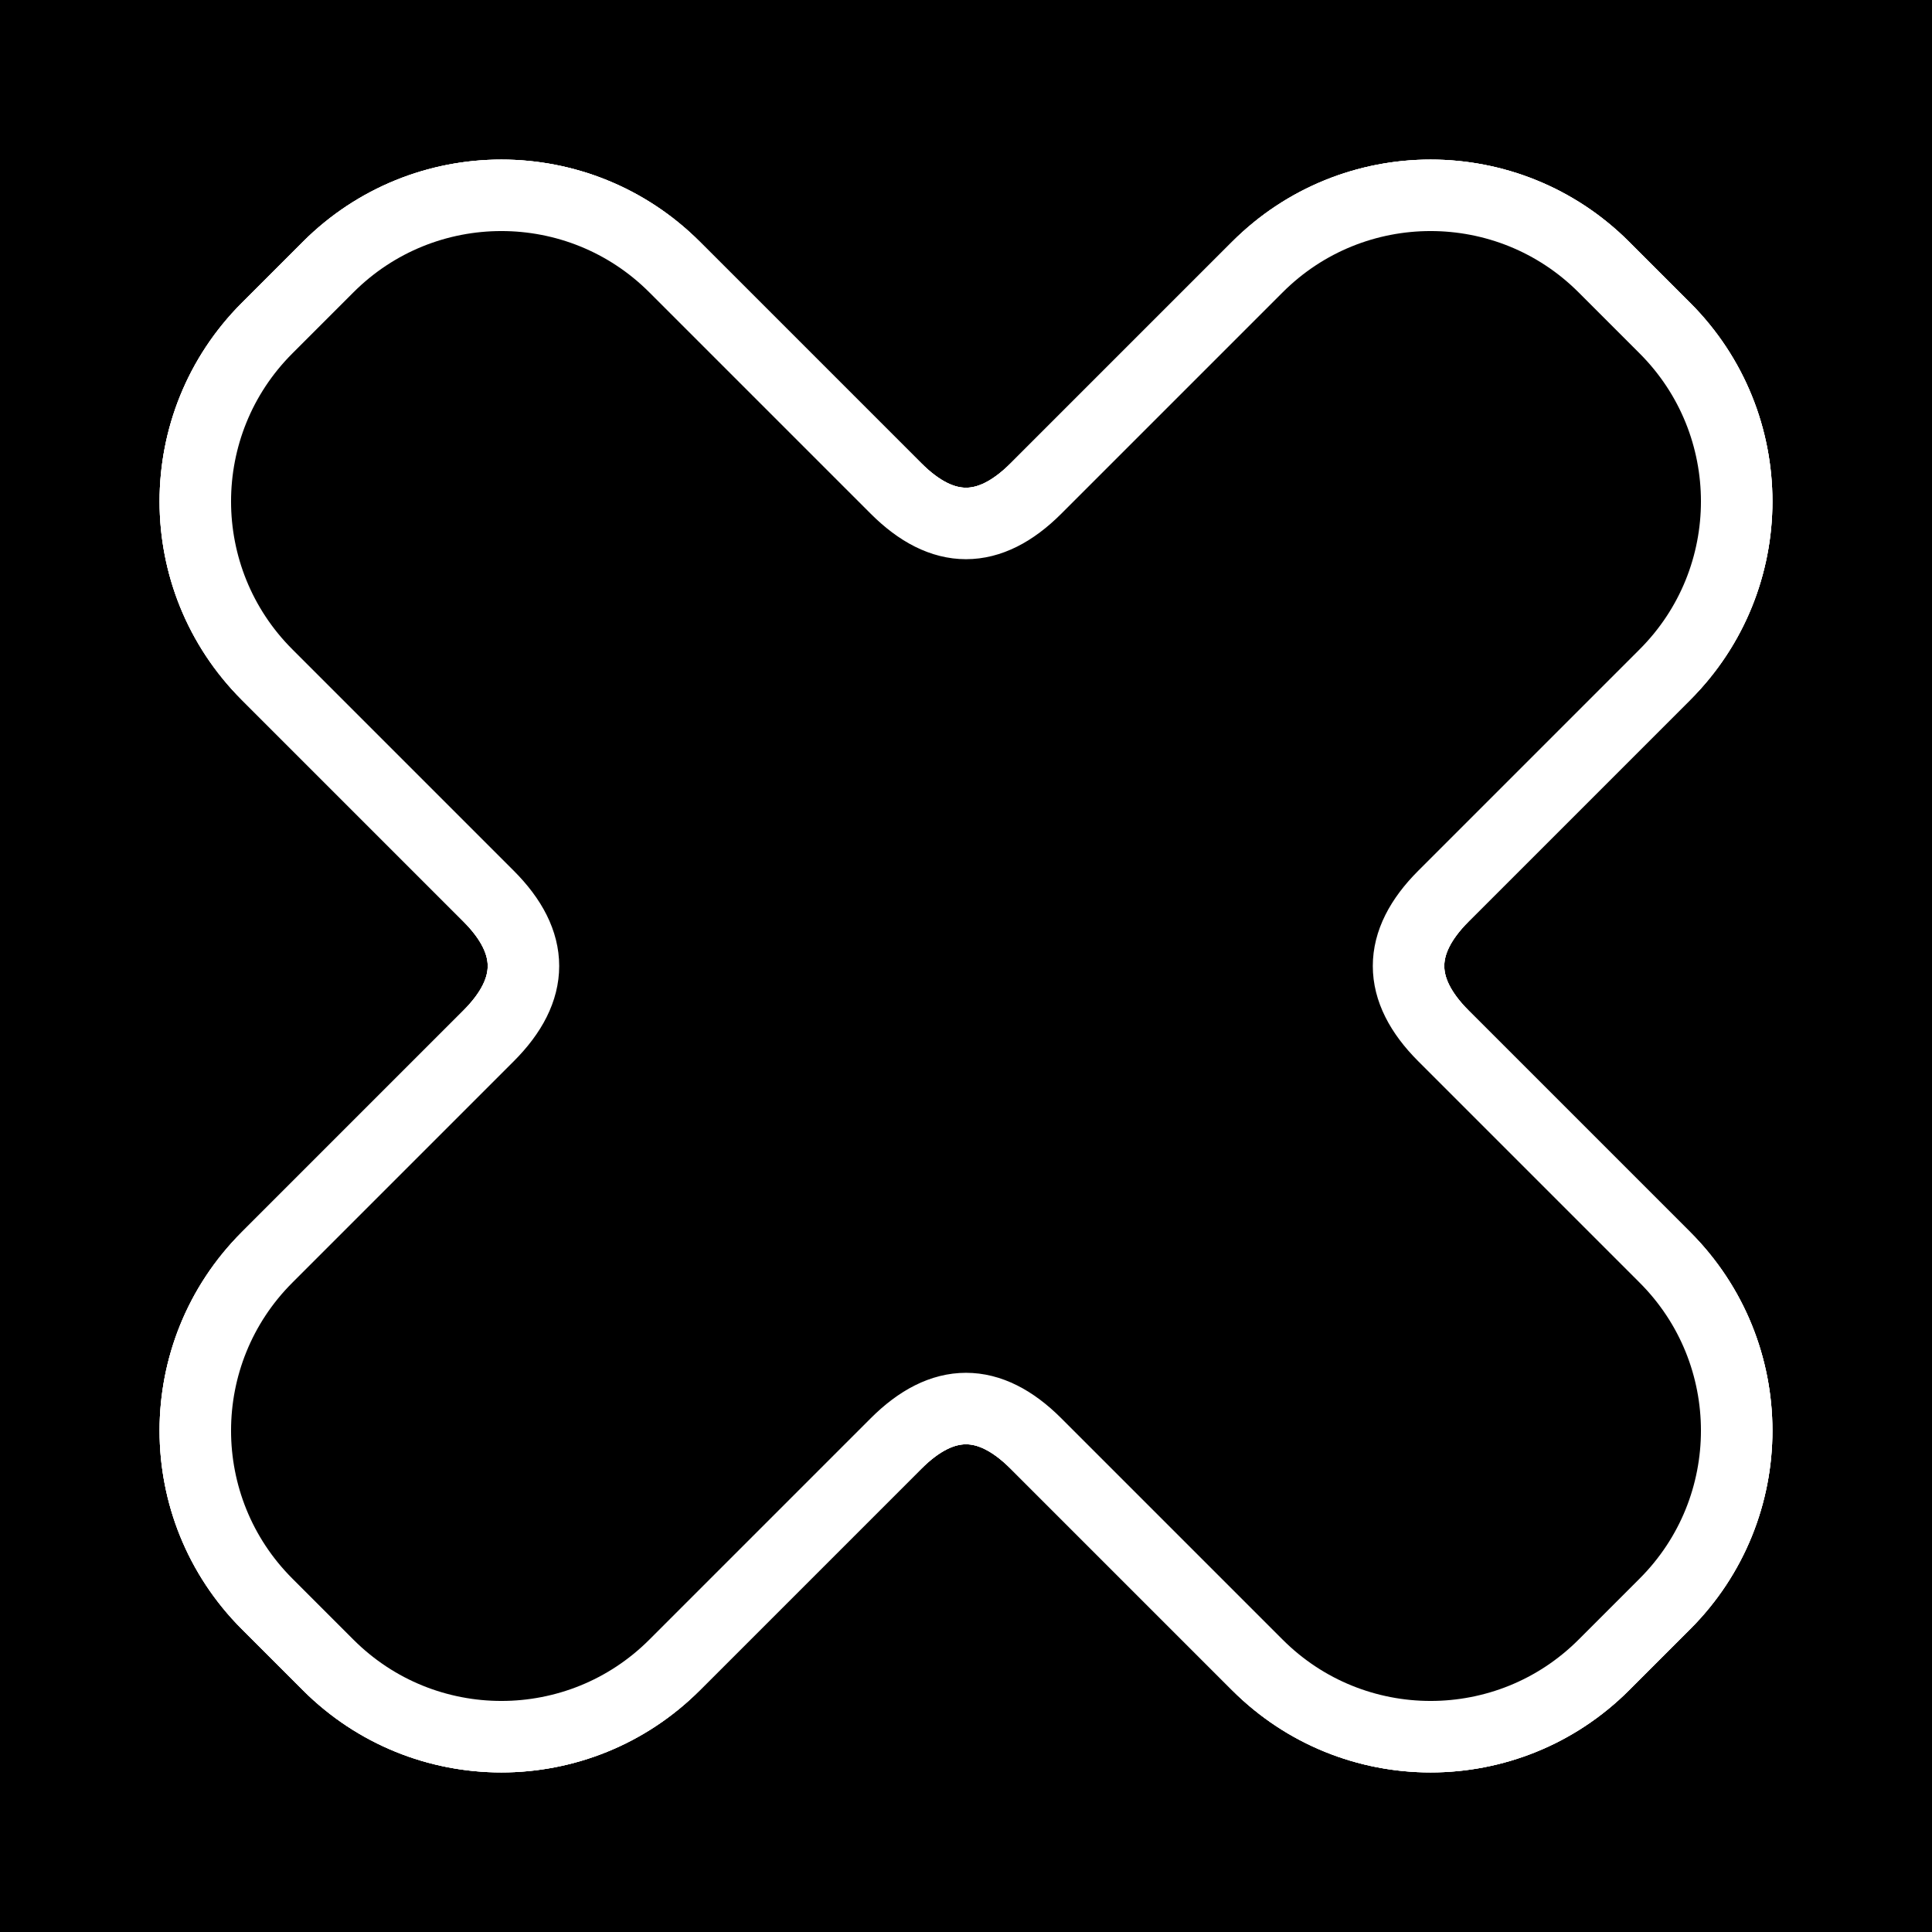
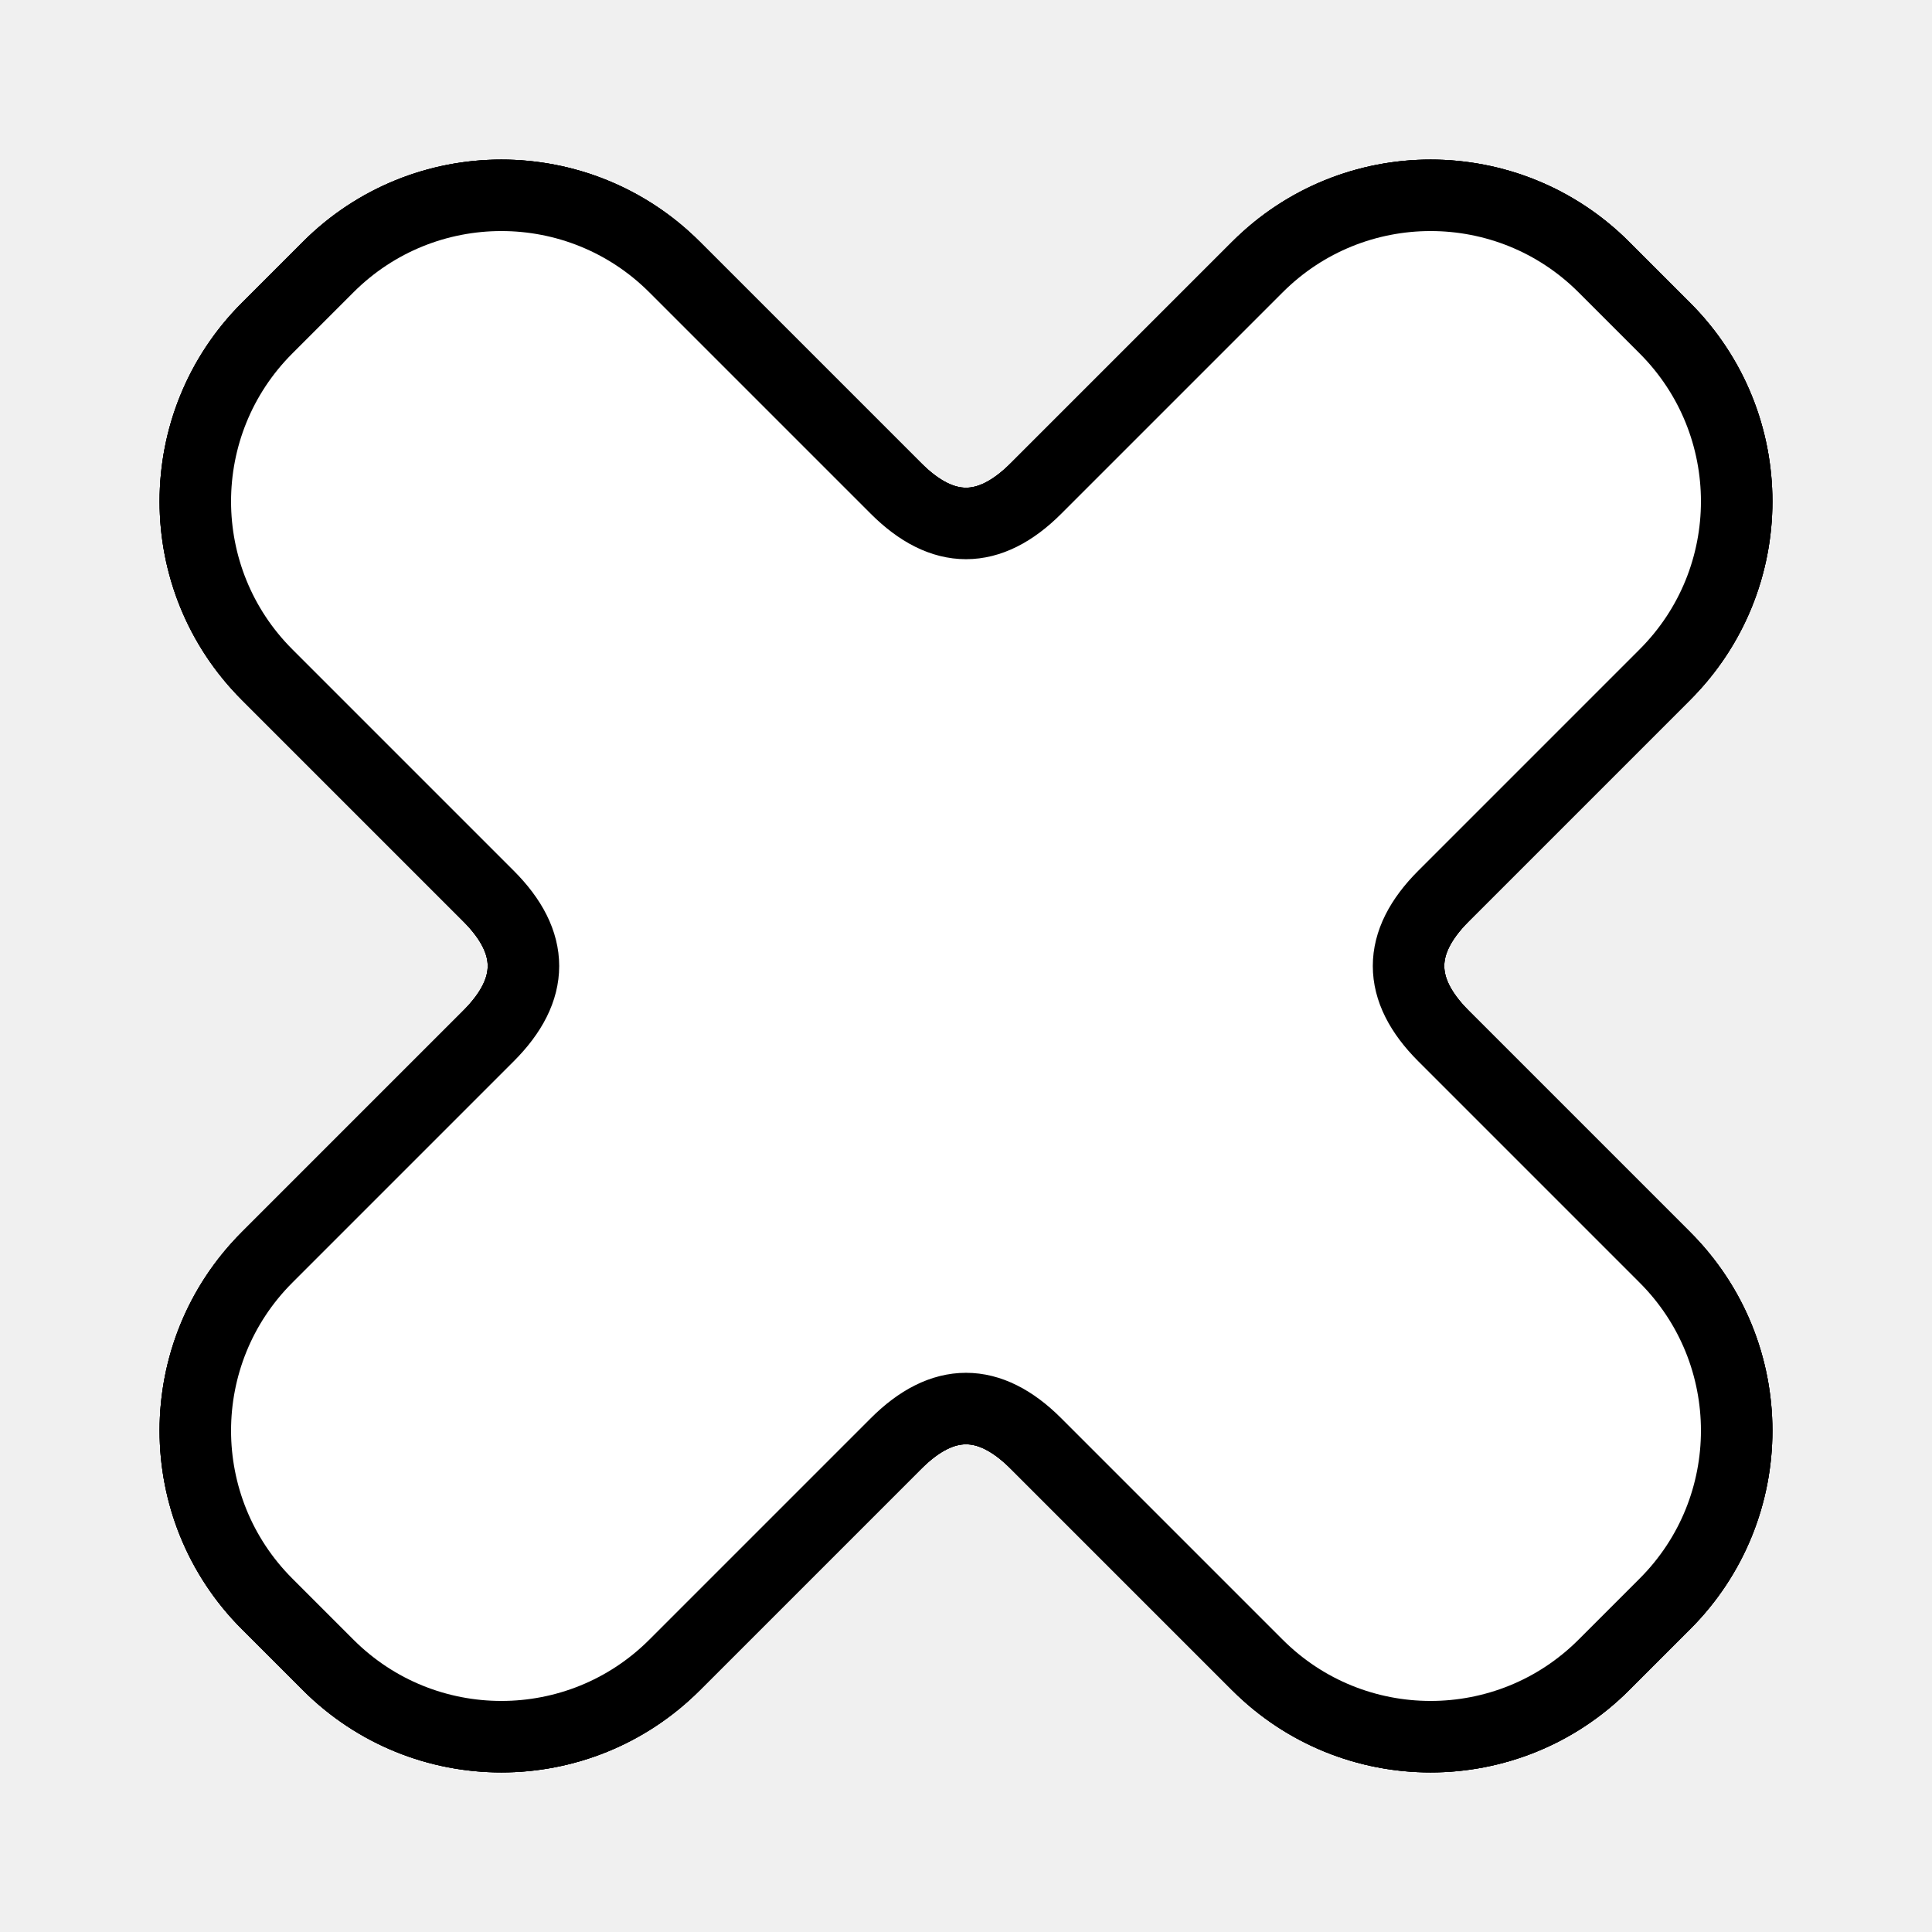
<svg xmlns="http://www.w3.org/2000/svg" width="512" height="512" viewBox="0 0 512 512" role="img" aria-label="Xenon counter loading animation">
-   <rect width="512" height="512" fill="#000000" />
  <style>.disc{transform-origin:256px 256px;animation:turn 2.083s cubic-bezier(.75,0,.25,1) infinite}.disc.reverse{animation-name:reverse}@keyframes turn{0%{transform:rotate(0deg)}75%,100%{transform:rotate(90deg)}}@keyframes reverse{0%{transform:rotate(0deg)}75%,100%{transform:rotate(-90deg)}}.breath{transform-origin:256px 256px;animation:breathe 2.083s cubic-bezier(.45,0,.25,1) infinite}@keyframes breathe{0%,75%,100%{transform:scale(1)}37.5%{transform:scale(1.065)}}@media(prefers-reduced-motion:reduce){.disc,.breath{animation:none!important}}</style>
  <g class="disc" style="animation-delay:-1.667s">
-     <path d="M274.557 129.442 L325.127 78.873 L333.227 70.773 A64.913 64.913 0 0 1 425.027 70.773 L441.227 86.973 A64.913 64.913 0 0 1 441.227 178.773 L433.127 186.873 L382.558 237.443 Q364.001 256 382.558 274.557 L433.127 325.127 L441.227 333.227 A64.913 64.913 0 0 1 441.227 425.027 L425.027 441.227 A64.913 64.913 0 0 1 333.227 441.227 L325.127 433.127 L274.557 382.558 Q256 364.001 237.443 382.558 L186.873 433.127 L178.773 441.227 A64.913 64.913 0 0 1 86.973 441.227 L70.773 425.027 A64.913 64.913 0 0 1 70.773 333.227 L78.873 325.127 L129.442 274.557 Q147.999 256 129.442 237.443 L78.873 186.873 L70.773 178.773 A64.913 64.913 0 0 1 70.773 86.973 L86.973 70.773 A64.913 64.913 0 0 1 178.773 70.773 L186.873 78.873 L237.443 129.442 Q256 147.999 274.557 129.442 Z" fill="#000000" stroke="#ffffff" stroke-width="18.944" stroke-linejoin="round" />
+     <path d="M274.557 129.442 L325.127 78.873 L333.227 70.773 A64.913 64.913 0 0 1 425.027 70.773 L441.227 86.973 A64.913 64.913 0 0 1 441.227 178.773 L433.127 186.873 L382.558 237.443 Q364.001 256 382.558 274.557 L433.127 325.127 L441.227 333.227 A64.913 64.913 0 0 1 441.227 425.027 L425.027 441.227 A64.913 64.913 0 0 1 333.227 441.227 L325.127 433.127 L274.557 382.558 Q256 364.001 237.443 382.558 L186.873 433.127 L178.773 441.227 A64.913 64.913 0 0 1 86.973 441.227 L70.773 425.027 A64.913 64.913 0 0 1 70.773 333.227 L78.873 325.127 L129.442 274.557 Q147.999 256 129.442 237.443 L78.873 186.873 L70.773 178.773 A64.913 64.913 0 0 1 70.773 86.973 L86.973 70.773 A64.913 64.913 0 0 1 178.773 70.773 L186.873 78.873 L237.443 129.442 Q256 147.999 274.557 129.442 Z" fill="#ffffff" stroke="#000000" stroke-width="18.944" stroke-linejoin="round" />
  </g>
  <g class="disc reverse" style="animation-delay:-1.875s">
-     <path d="M274.557 129.442 L325.127 78.873 L333.227 70.773 A64.913 64.913 0 0 1 425.027 70.773 L441.227 86.973 A64.913 64.913 0 0 1 441.227 178.773 L433.127 186.873 L382.558 237.443 Q364.001 256 382.558 274.557 L433.127 325.127 L441.227 333.227 A64.913 64.913 0 0 1 441.227 425.027 L425.027 441.227 A64.913 64.913 0 0 1 333.227 441.227 L325.127 433.127 L274.557 382.558 Q256 364.001 237.443 382.558 L186.873 433.127 L178.773 441.227 A64.913 64.913 0 0 1 86.973 441.227 L70.773 425.027 A64.913 64.913 0 0 1 70.773 333.227 L78.873 325.127 L129.442 274.557 Q147.999 256 129.442 237.443 L78.873 186.873 L70.773 178.773 A64.913 64.913 0 0 1 70.773 86.973 L86.973 70.773 A64.913 64.913 0 0 1 178.773 70.773 L186.873 78.873 L237.443 129.442 Q256 147.999 274.557 129.442 Z" fill="#000000" stroke="#ffffff" stroke-width="18.944" stroke-linejoin="round" />
+     <path d="M274.557 129.442 L325.127 78.873 L333.227 70.773 A64.913 64.913 0 0 1 425.027 70.773 L441.227 86.973 A64.913 64.913 0 0 1 441.227 178.773 L433.127 186.873 L382.558 237.443 Q364.001 256 382.558 274.557 L433.127 325.127 L441.227 333.227 A64.913 64.913 0 0 1 441.227 425.027 L425.027 441.227 A64.913 64.913 0 0 1 333.227 441.227 L325.127 433.127 L274.557 382.558 Q256 364.001 237.443 382.558 L186.873 433.127 L178.773 441.227 A64.913 64.913 0 0 1 86.973 441.227 L70.773 425.027 A64.913 64.913 0 0 1 70.773 333.227 L78.873 325.127 L129.442 274.557 Q147.999 256 129.442 237.443 L78.873 186.873 L70.773 178.773 A64.913 64.913 0 0 1 70.773 86.973 L86.973 70.773 A64.913 64.913 0 0 1 178.773 70.773 L186.873 78.873 L237.443 129.442 Q256 147.999 274.557 129.442 Z" fill="#ffffff" stroke="#000000" stroke-width="18.944" stroke-linejoin="round" />
  </g>
  <g class="disc" style="animation-delay:-2.083s">
-     <path d="M274.557 129.442 L325.127 78.873 L333.227 70.773 A64.913 64.913 0 0 1 425.027 70.773 L441.227 86.973 A64.913 64.913 0 0 1 441.227 178.773 L433.127 186.873 L382.558 237.443 Q364.001 256 382.558 274.557 L433.127 325.127 L441.227 333.227 A64.913 64.913 0 0 1 441.227 425.027 L425.027 441.227 A64.913 64.913 0 0 1 333.227 441.227 L325.127 433.127 L274.557 382.558 Q256 364.001 237.443 382.558 L186.873 433.127 L178.773 441.227 A64.913 64.913 0 0 1 86.973 441.227 L70.773 425.027 A64.913 64.913 0 0 1 70.773 333.227 L78.873 325.127 L129.442 274.557 Q147.999 256 129.442 237.443 L78.873 186.873 L70.773 178.773 A64.913 64.913 0 0 1 70.773 86.973 L86.973 70.773 A64.913 64.913 0 0 1 178.773 70.773 L186.873 78.873 L237.443 129.442 Q256 147.999 274.557 129.442 Z" fill="#000000" stroke="#ffffff" stroke-width="18.944" stroke-linejoin="round" />
+     <path d="M274.557 129.442 L325.127 78.873 L333.227 70.773 A64.913 64.913 0 0 1 425.027 70.773 L441.227 86.973 A64.913 64.913 0 0 1 441.227 178.773 L433.127 186.873 L382.558 237.443 Q364.001 256 382.558 274.557 L433.127 325.127 L441.227 333.227 A64.913 64.913 0 0 1 441.227 425.027 L425.027 441.227 A64.913 64.913 0 0 1 333.227 441.227 L325.127 433.127 L274.557 382.558 Q256 364.001 237.443 382.558 L186.873 433.127 L178.773 441.227 A64.913 64.913 0 0 1 86.973 441.227 L70.773 425.027 A64.913 64.913 0 0 1 70.773 333.227 L78.873 325.127 L129.442 274.557 Q147.999 256 129.442 237.443 L78.873 186.873 L70.773 178.773 A64.913 64.913 0 0 1 70.773 86.973 L86.973 70.773 A64.913 64.913 0 0 1 178.773 70.773 L186.873 78.873 L237.443 129.442 Q256 147.999 274.557 129.442 Z" fill="#ffffff" stroke="#000000" stroke-width="18.944" stroke-linejoin="round" />
  </g>
</svg>
